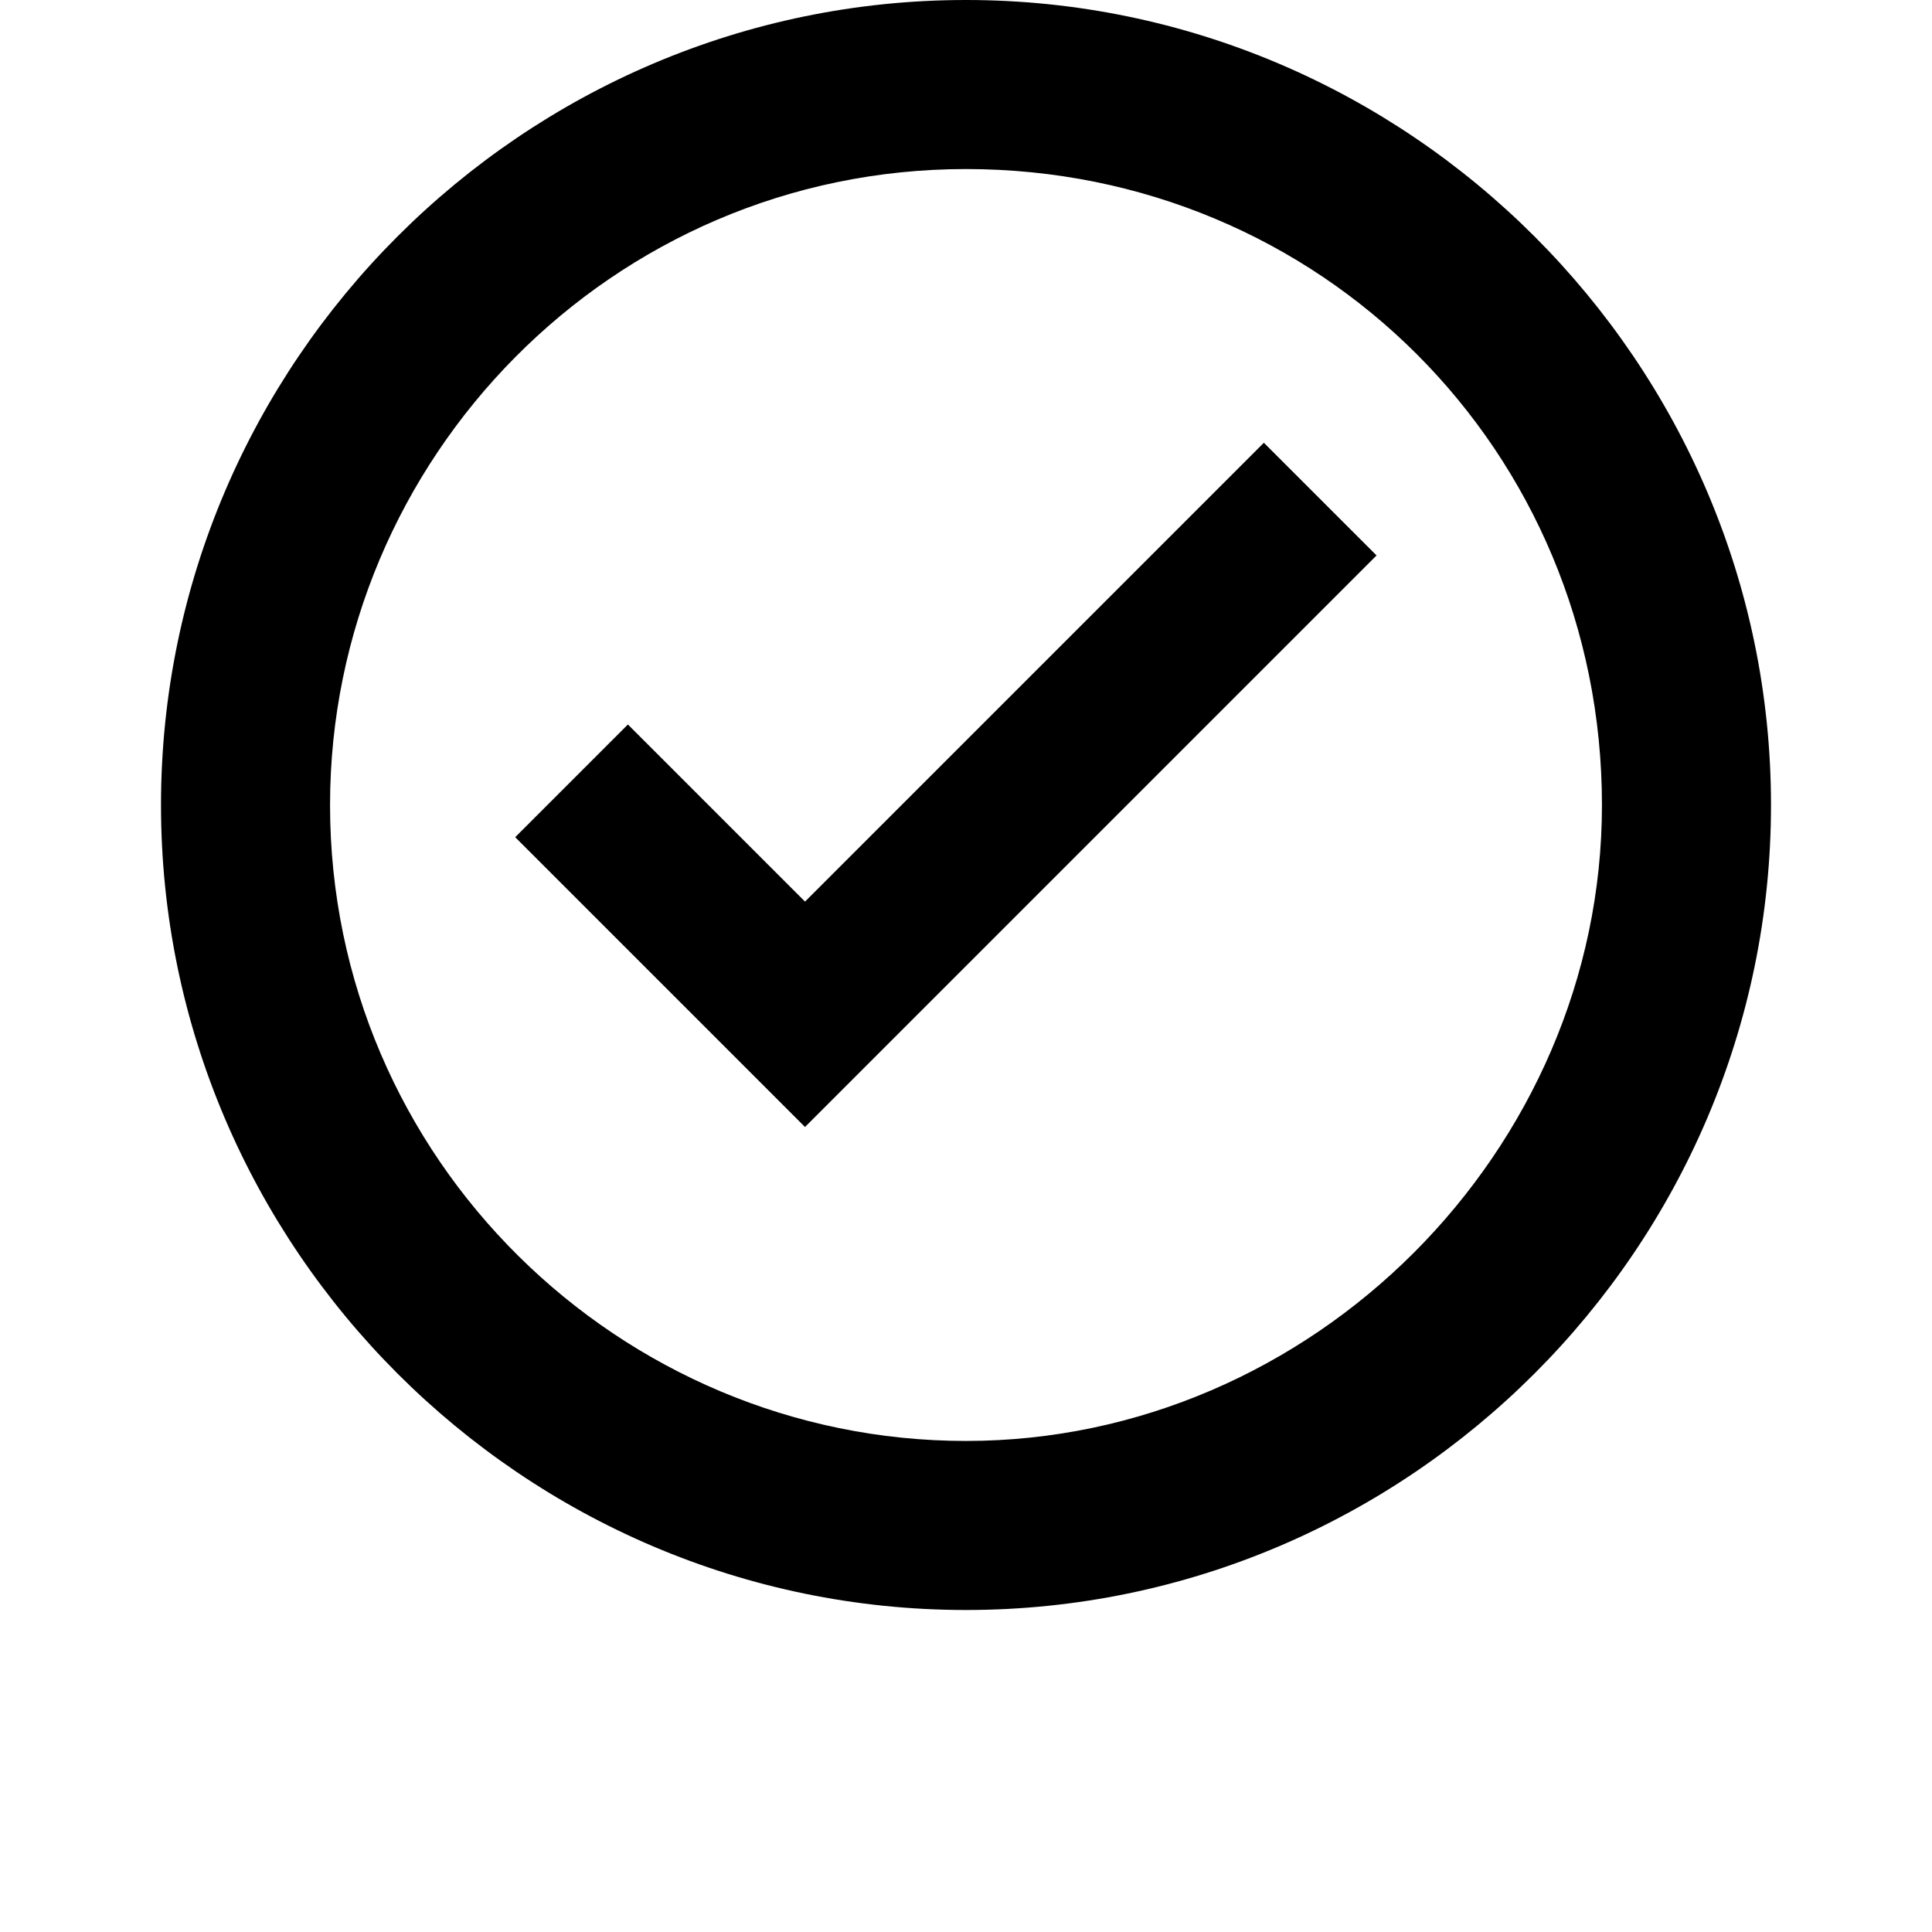
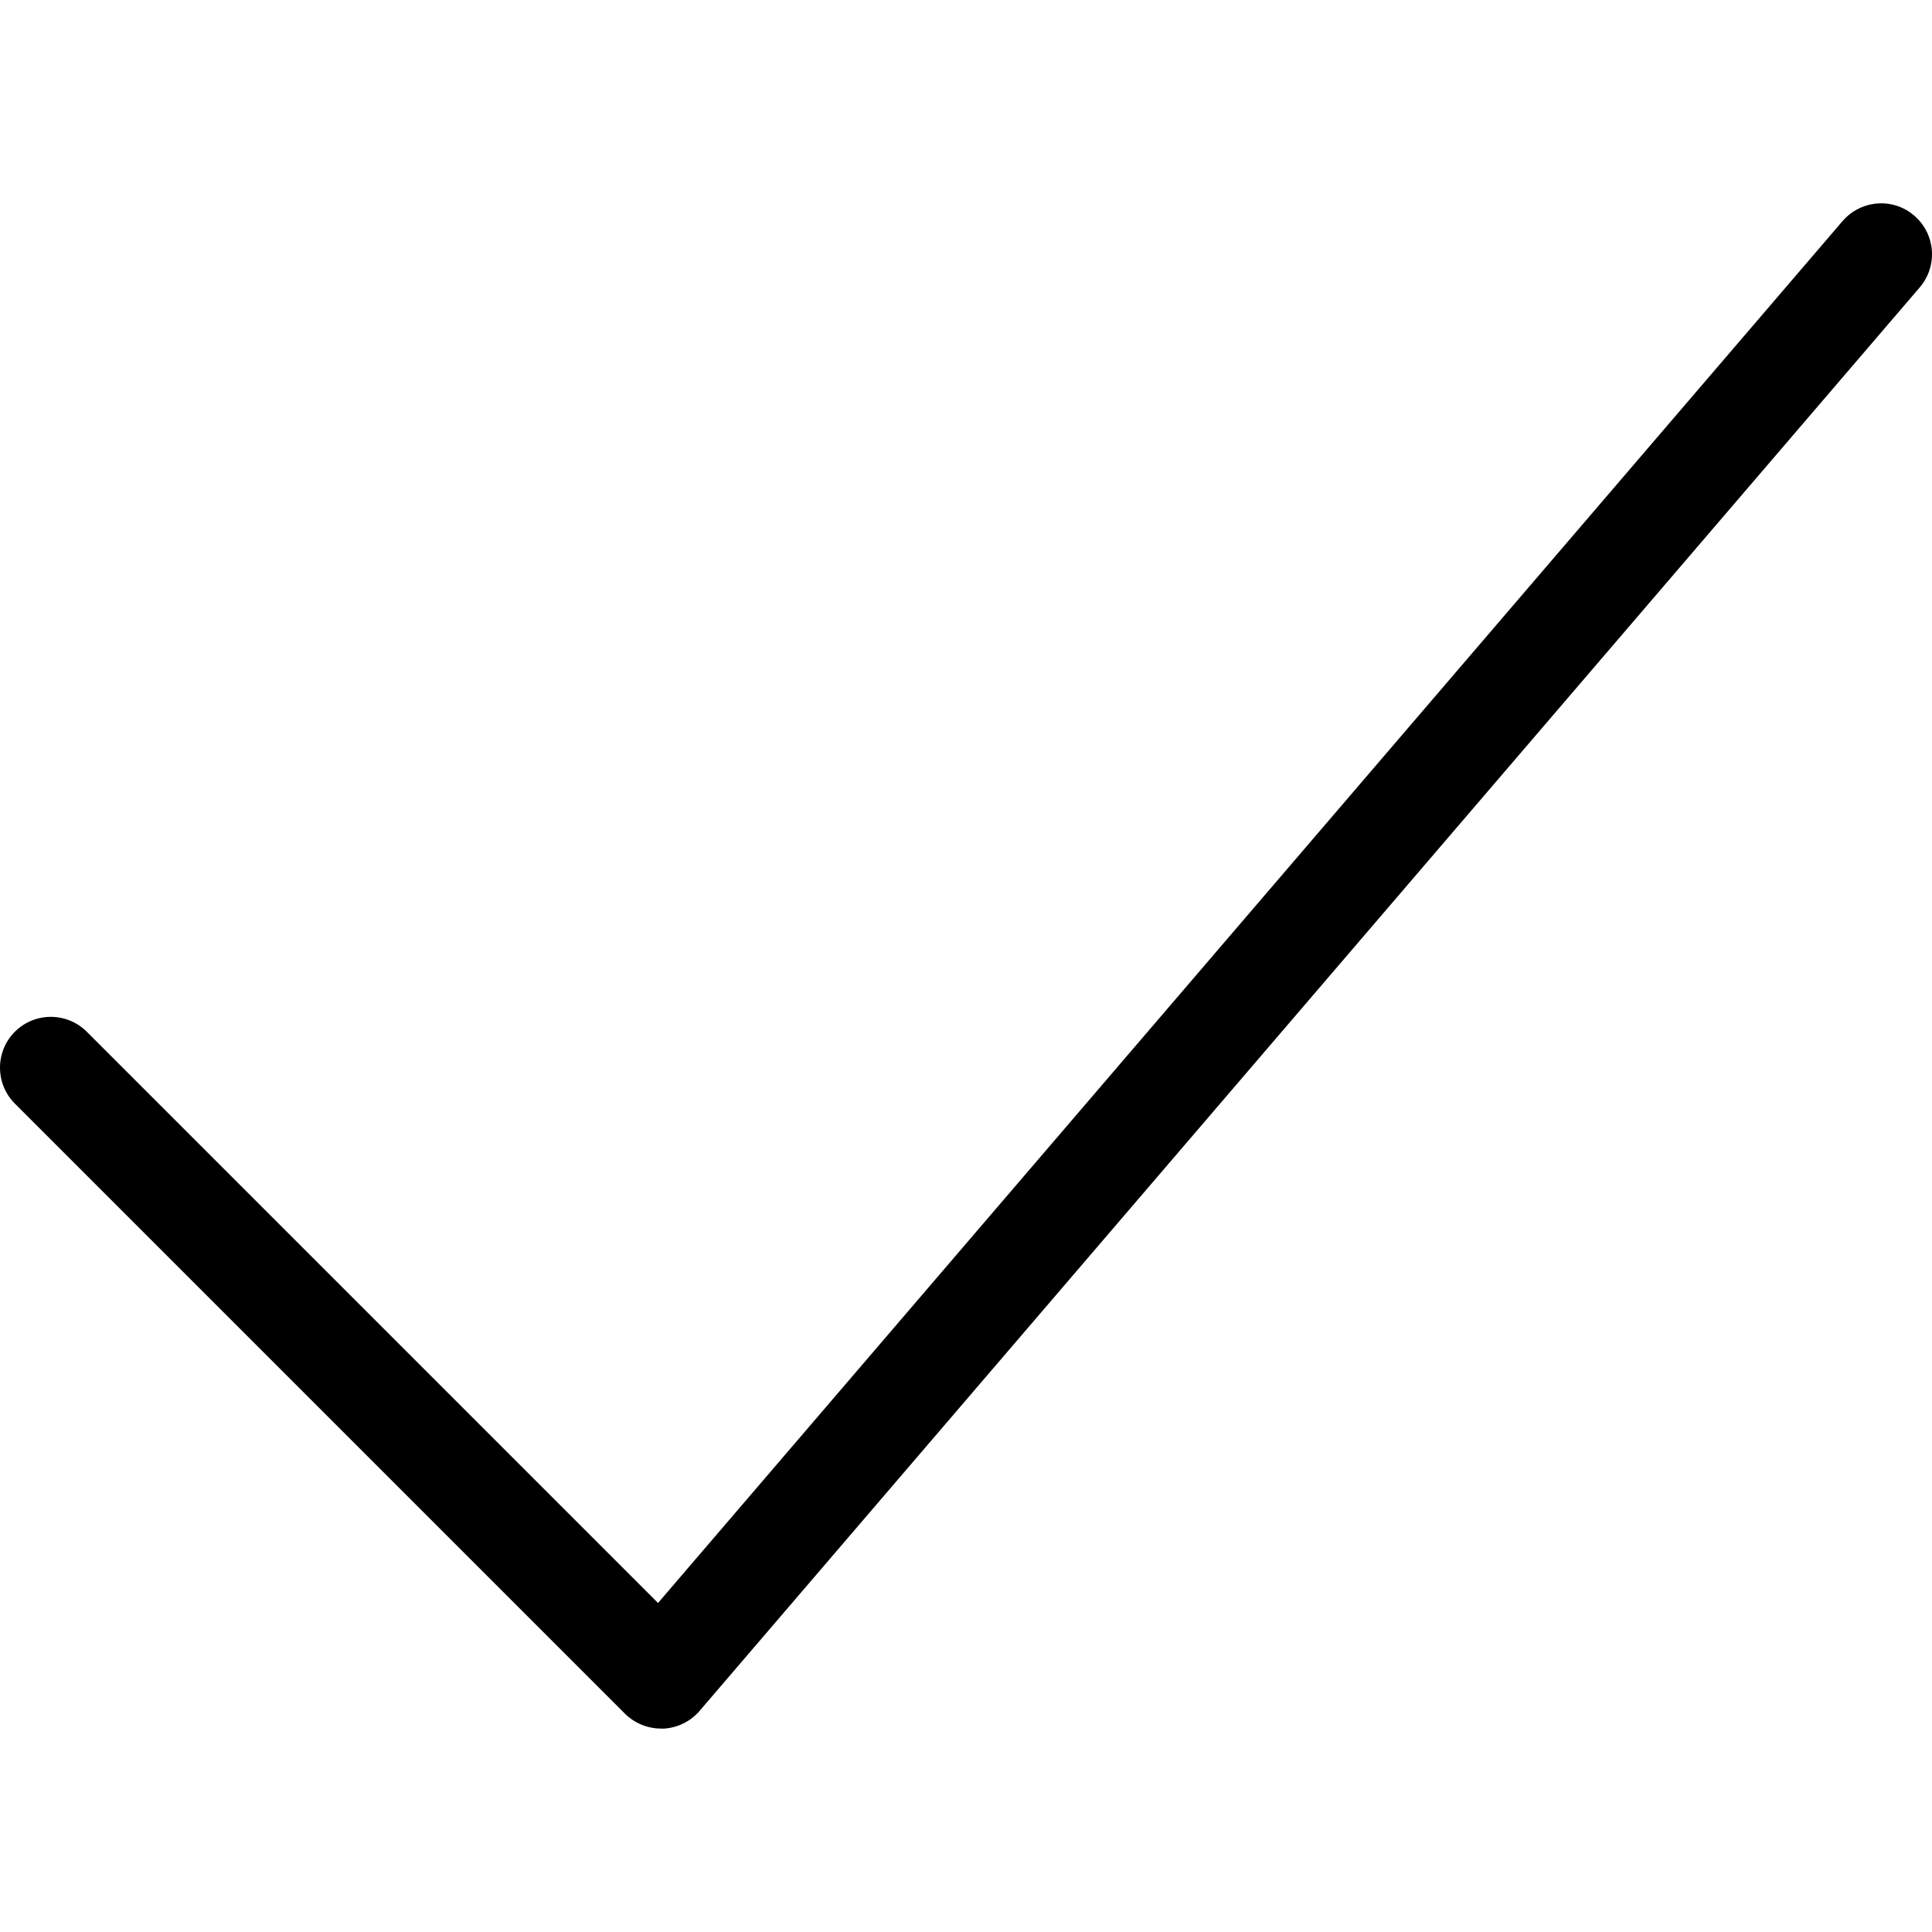
- <svg xmlns="http://www.w3.org/2000/svg" id="Layer_1" enable-background="new 0 0 24 24" height="512" viewBox="0 0 24 24" width="512">
-   <g fill="rgb(0,0,0)">
-     <path d="m12 0c-5.5 0-10 4.5-10 10s4.5 10 10 10 10-4.5 10-10-4.5-10-10-10zm0 17.9c-4.3 0-7.9-3.5-7.9-7.9 0-4.3 3.5-7.9 7.9-7.9s7.9 3.5 7.9 7.9c0 4.3-3.6 7.9-7.9 7.9z" />
-     <path d="m17.1 6.9-5.7 5.7-1.4 1.4-3.6-3.6 1.4-1.4 2.2 2.2 5.7-5.7z" />
+ <svg xmlns="http://www.w3.org/2000/svg" version="1.1" id="Capa_1" x="0px" y="0px" viewBox="0 0 512.003 512.003" style="enable-background:new 0 0 512.003 512.003;" xml:space="preserve">
+   <g>
+     <g>
+       <path d="M507.291,57.14c-5.605-4.851-14.094-4.204-18.998,1.455L174.383,424.81l-151.39-151.39    c-5.255-5.255-13.797-5.255-19.052,0c-5.255,5.255-5.255,13.797,0,19.052l161.684,161.684c2.533,2.506,5.982,3.934,9.539,3.934    c0.162,0,0.35,0,0.539,0.027c3.746-0.162,7.276-1.886,9.701-4.716L508.773,76.138C513.597,70.479,512.95,61.99,507.291,57.14z" />
+     </g>
  </g>
+   <g>
+ </g>
+   <g>
+ </g>
+   <g>
+ </g>
+   <g>
+ </g>
+   <g>
+ </g>
+   <g>
+ </g>
+   <g>
+ </g>
+   <g>
+ </g>
+   <g>
+ </g>
+   <g>
+ </g>
+   <g>
+ </g>
+   <g>
+ </g>
+   <g>
+ </g>
+   <g>
+ </g>
+   <g>
+ </g>
</svg>
